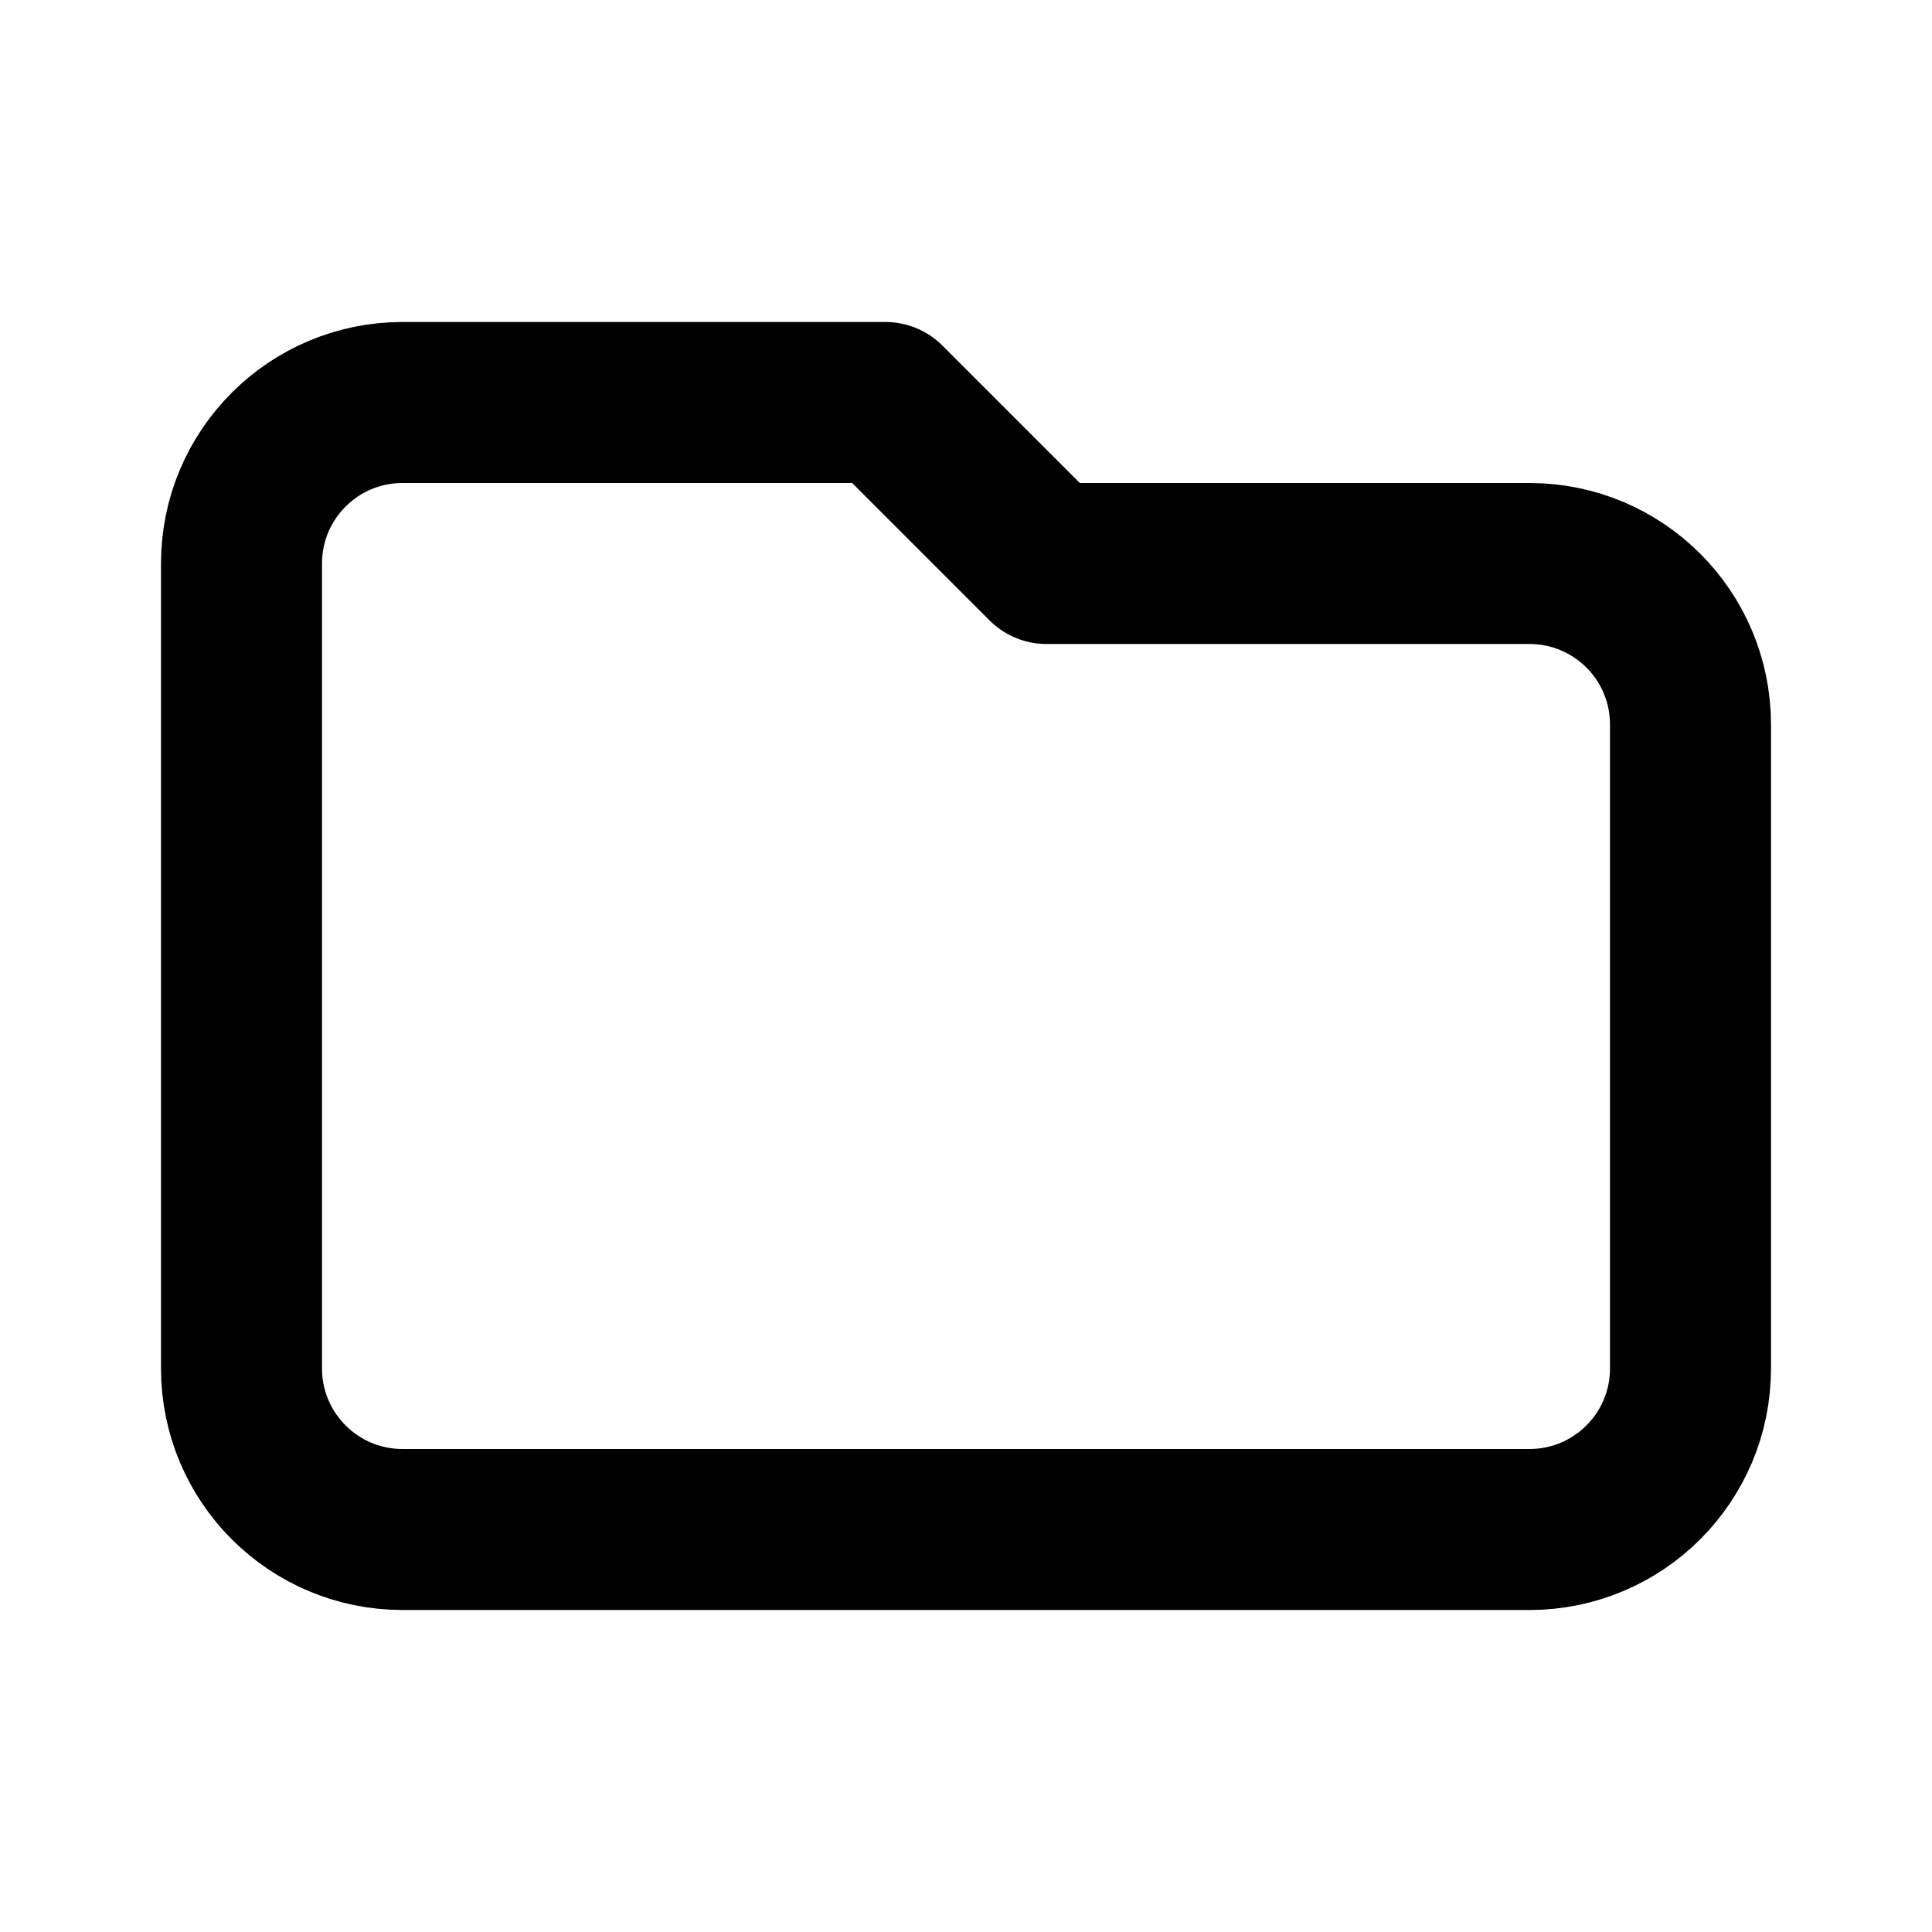
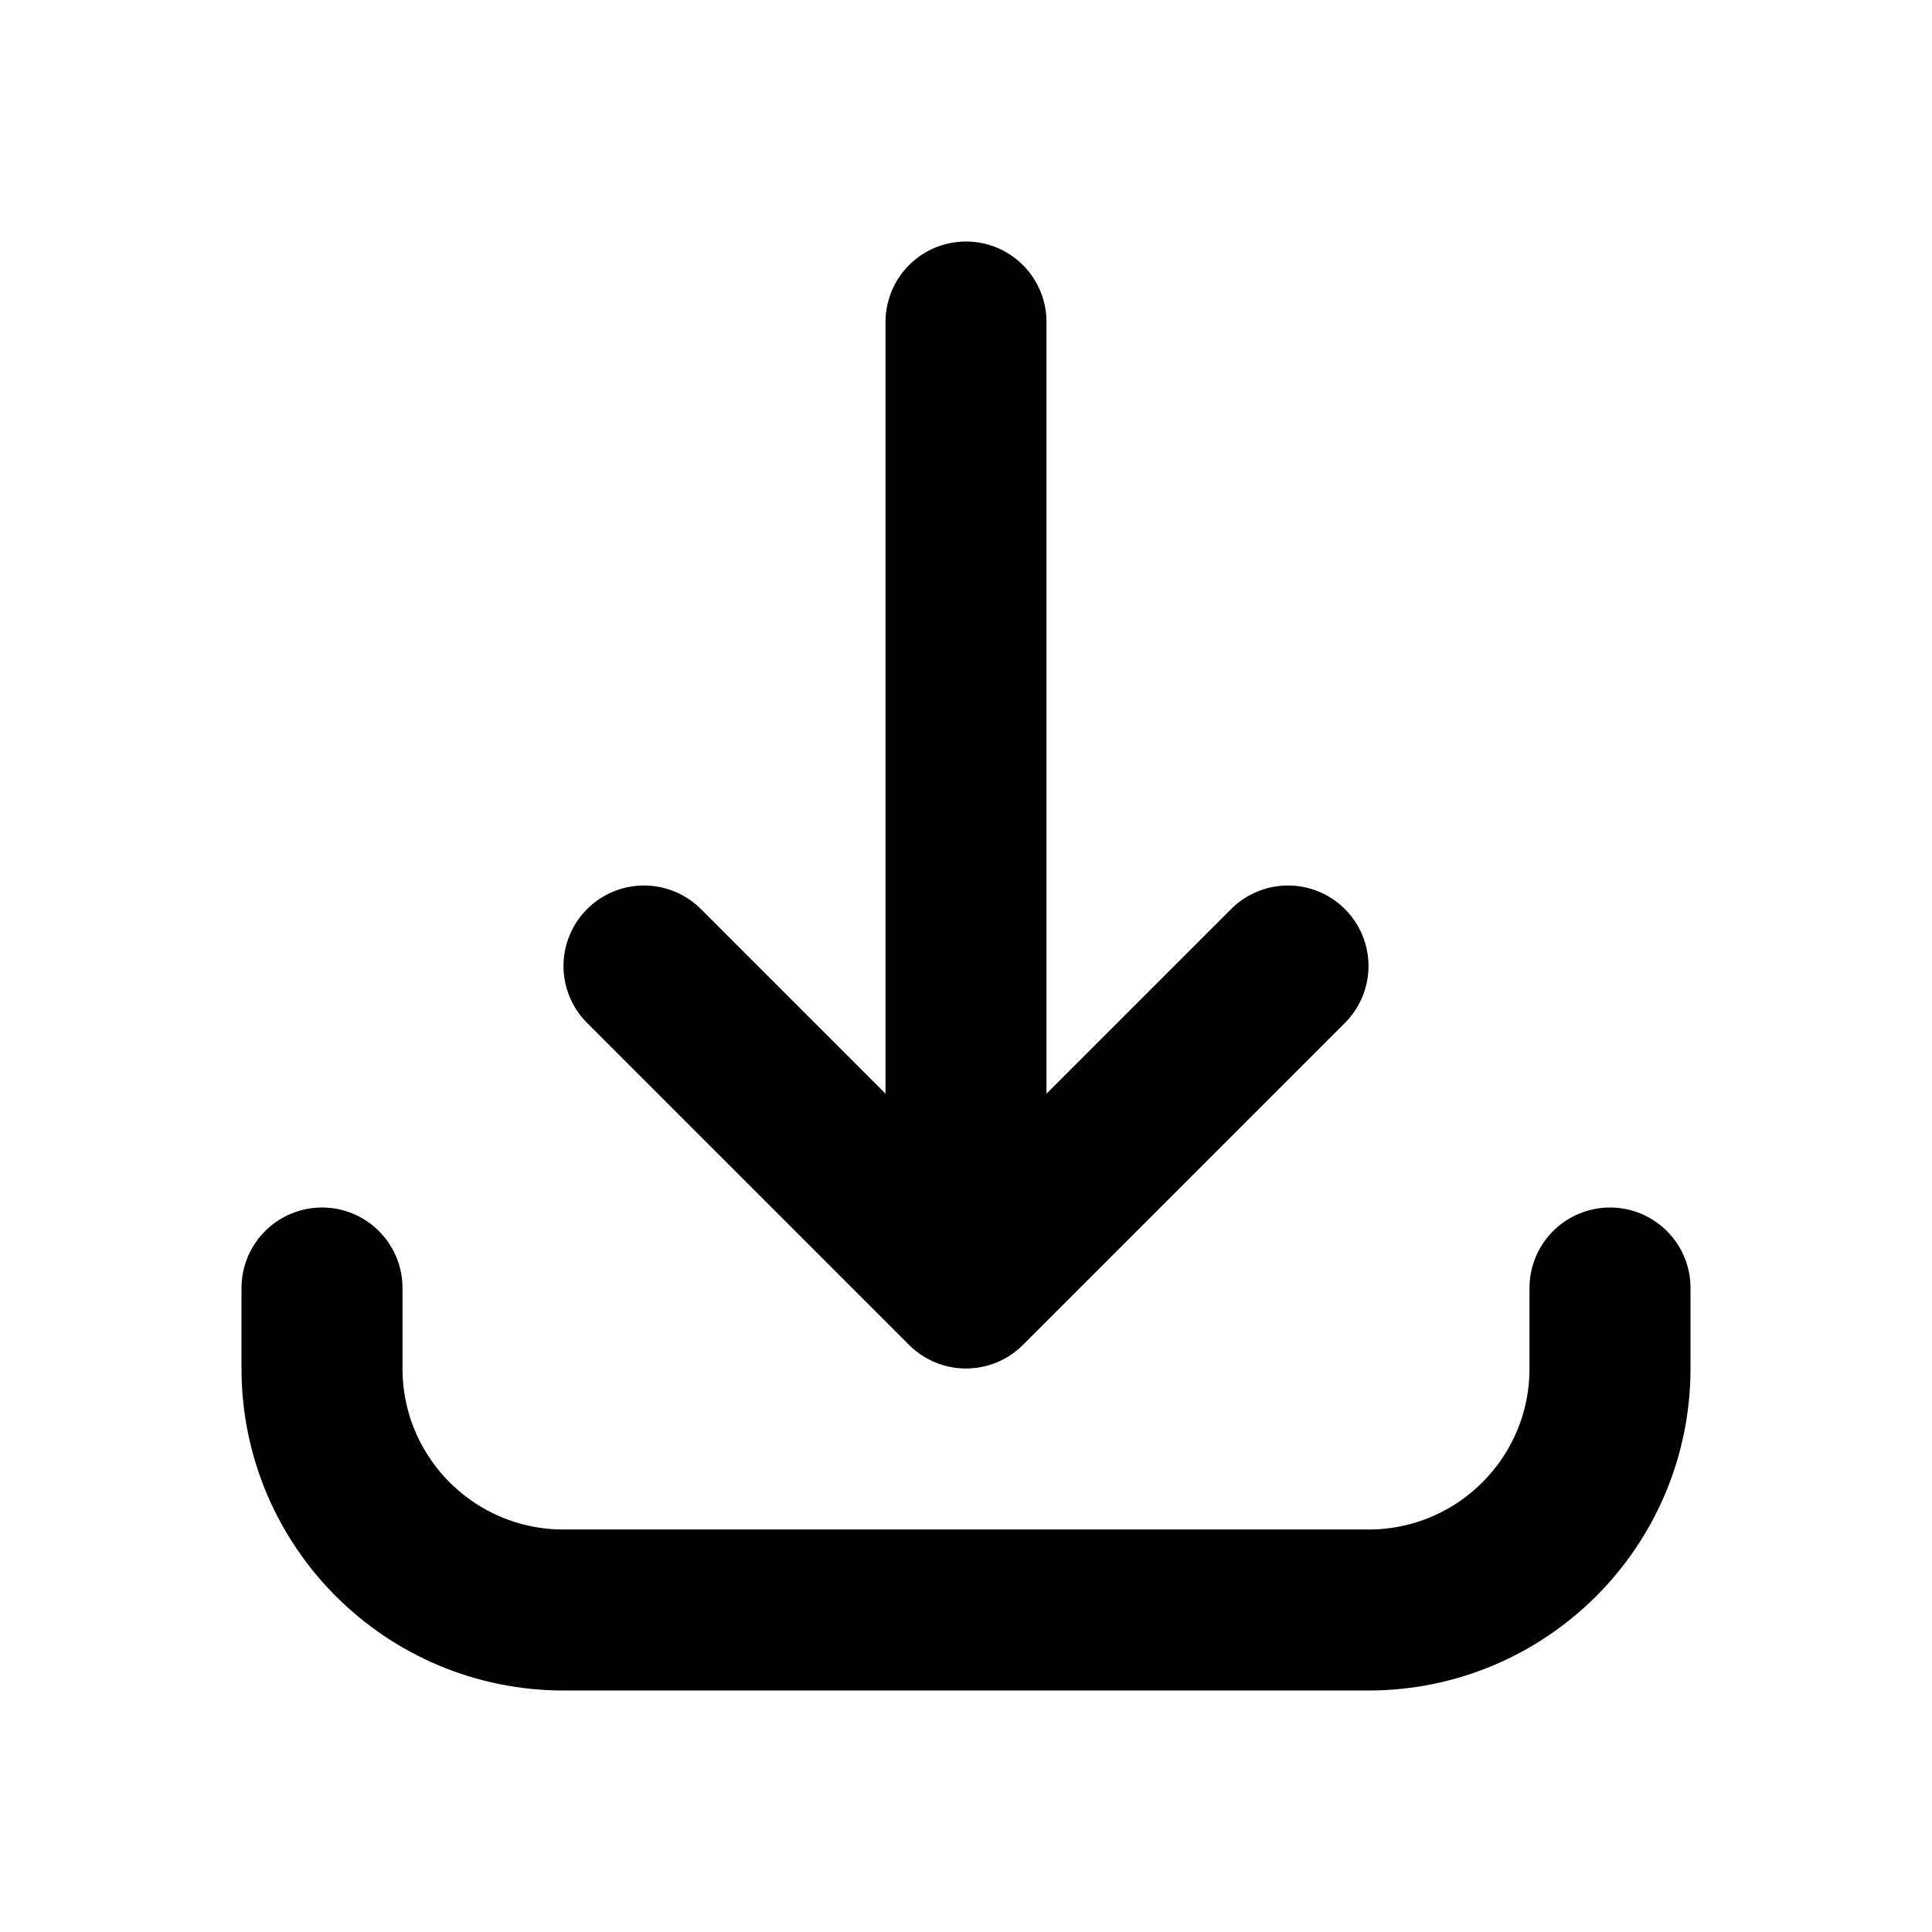
<svg xmlns="http://www.w3.org/2000/svg" class="h-6 w-6" fill="none" viewBox="0 0 24 24" stroke="currentColor" stroke-width="2">
-   <path stroke-linecap="round" stroke-linejoin="round" d="M3 7v10a2 2 0 002 2h14a2 2 0 002-2V9a2 2 0 00-2-2h-6l-2-2H5a2 2 0 00-2 2z" />
+   <path stroke-linecap="round" stroke-linejoin="round" d="M4 16v1a3 3 0 003 3h10a3 3 0 003-3v-1m-4-4l-4 4m0 0l-4-4m4 4V4" />
</svg>
